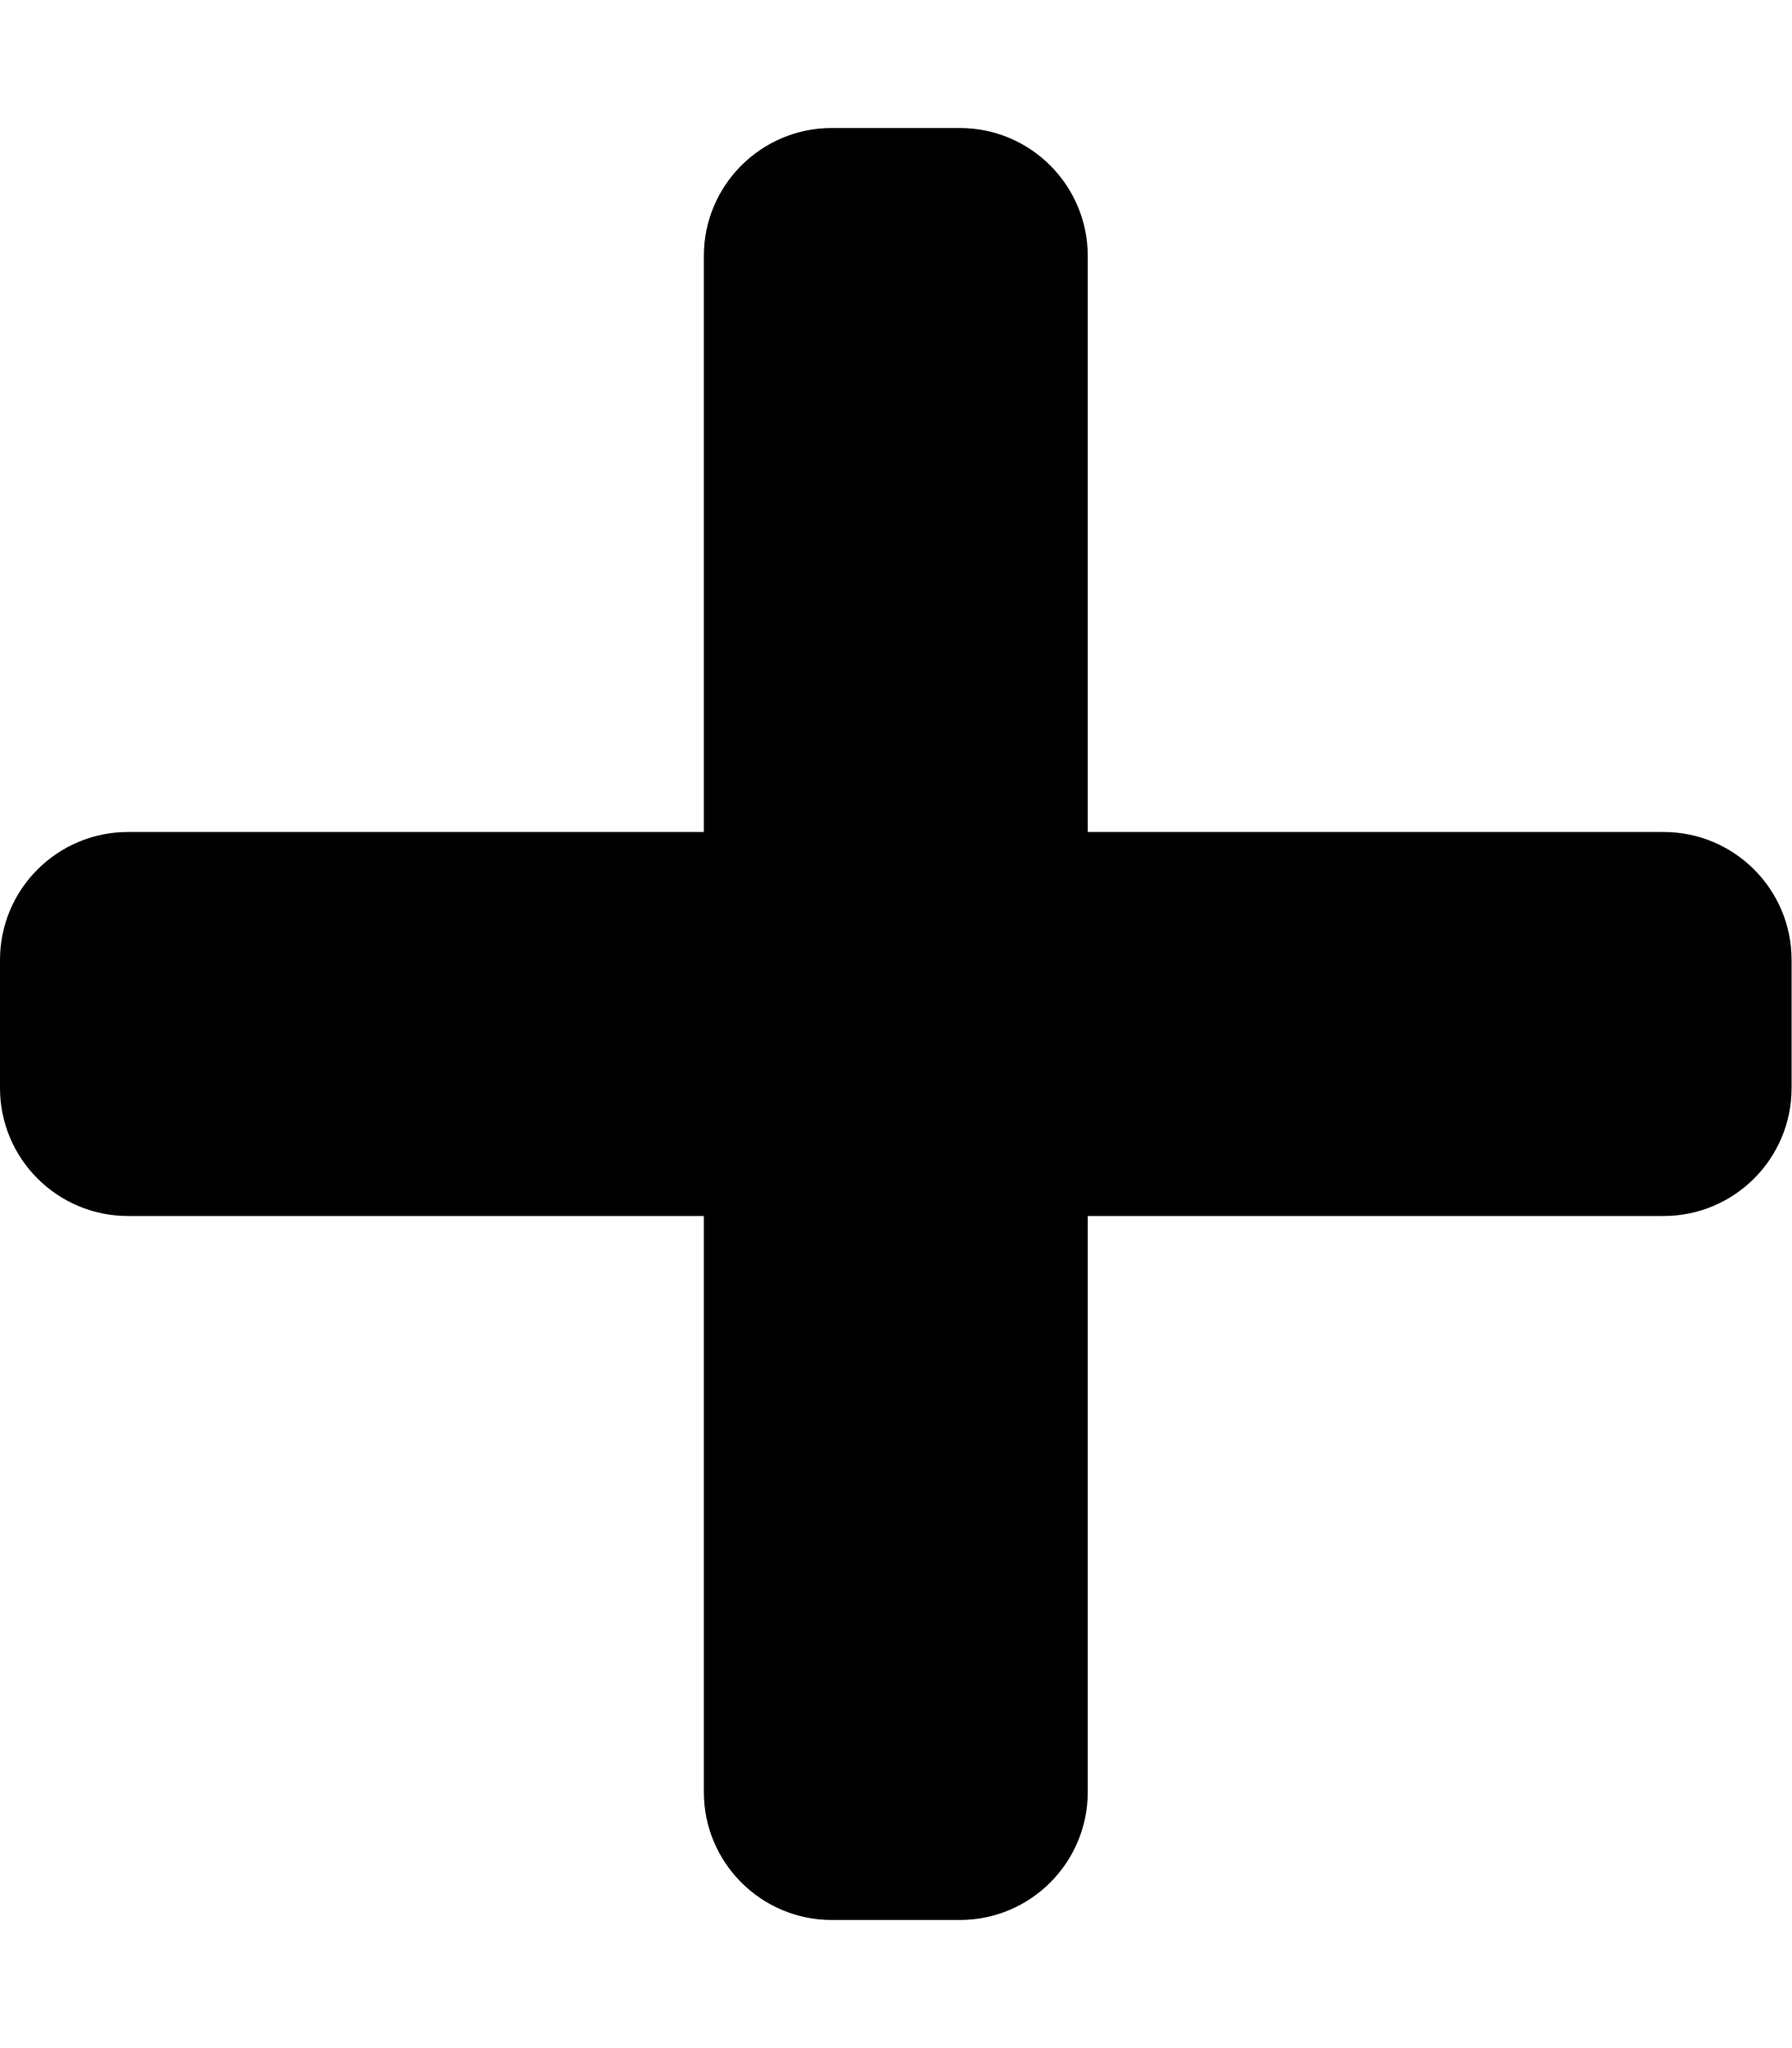
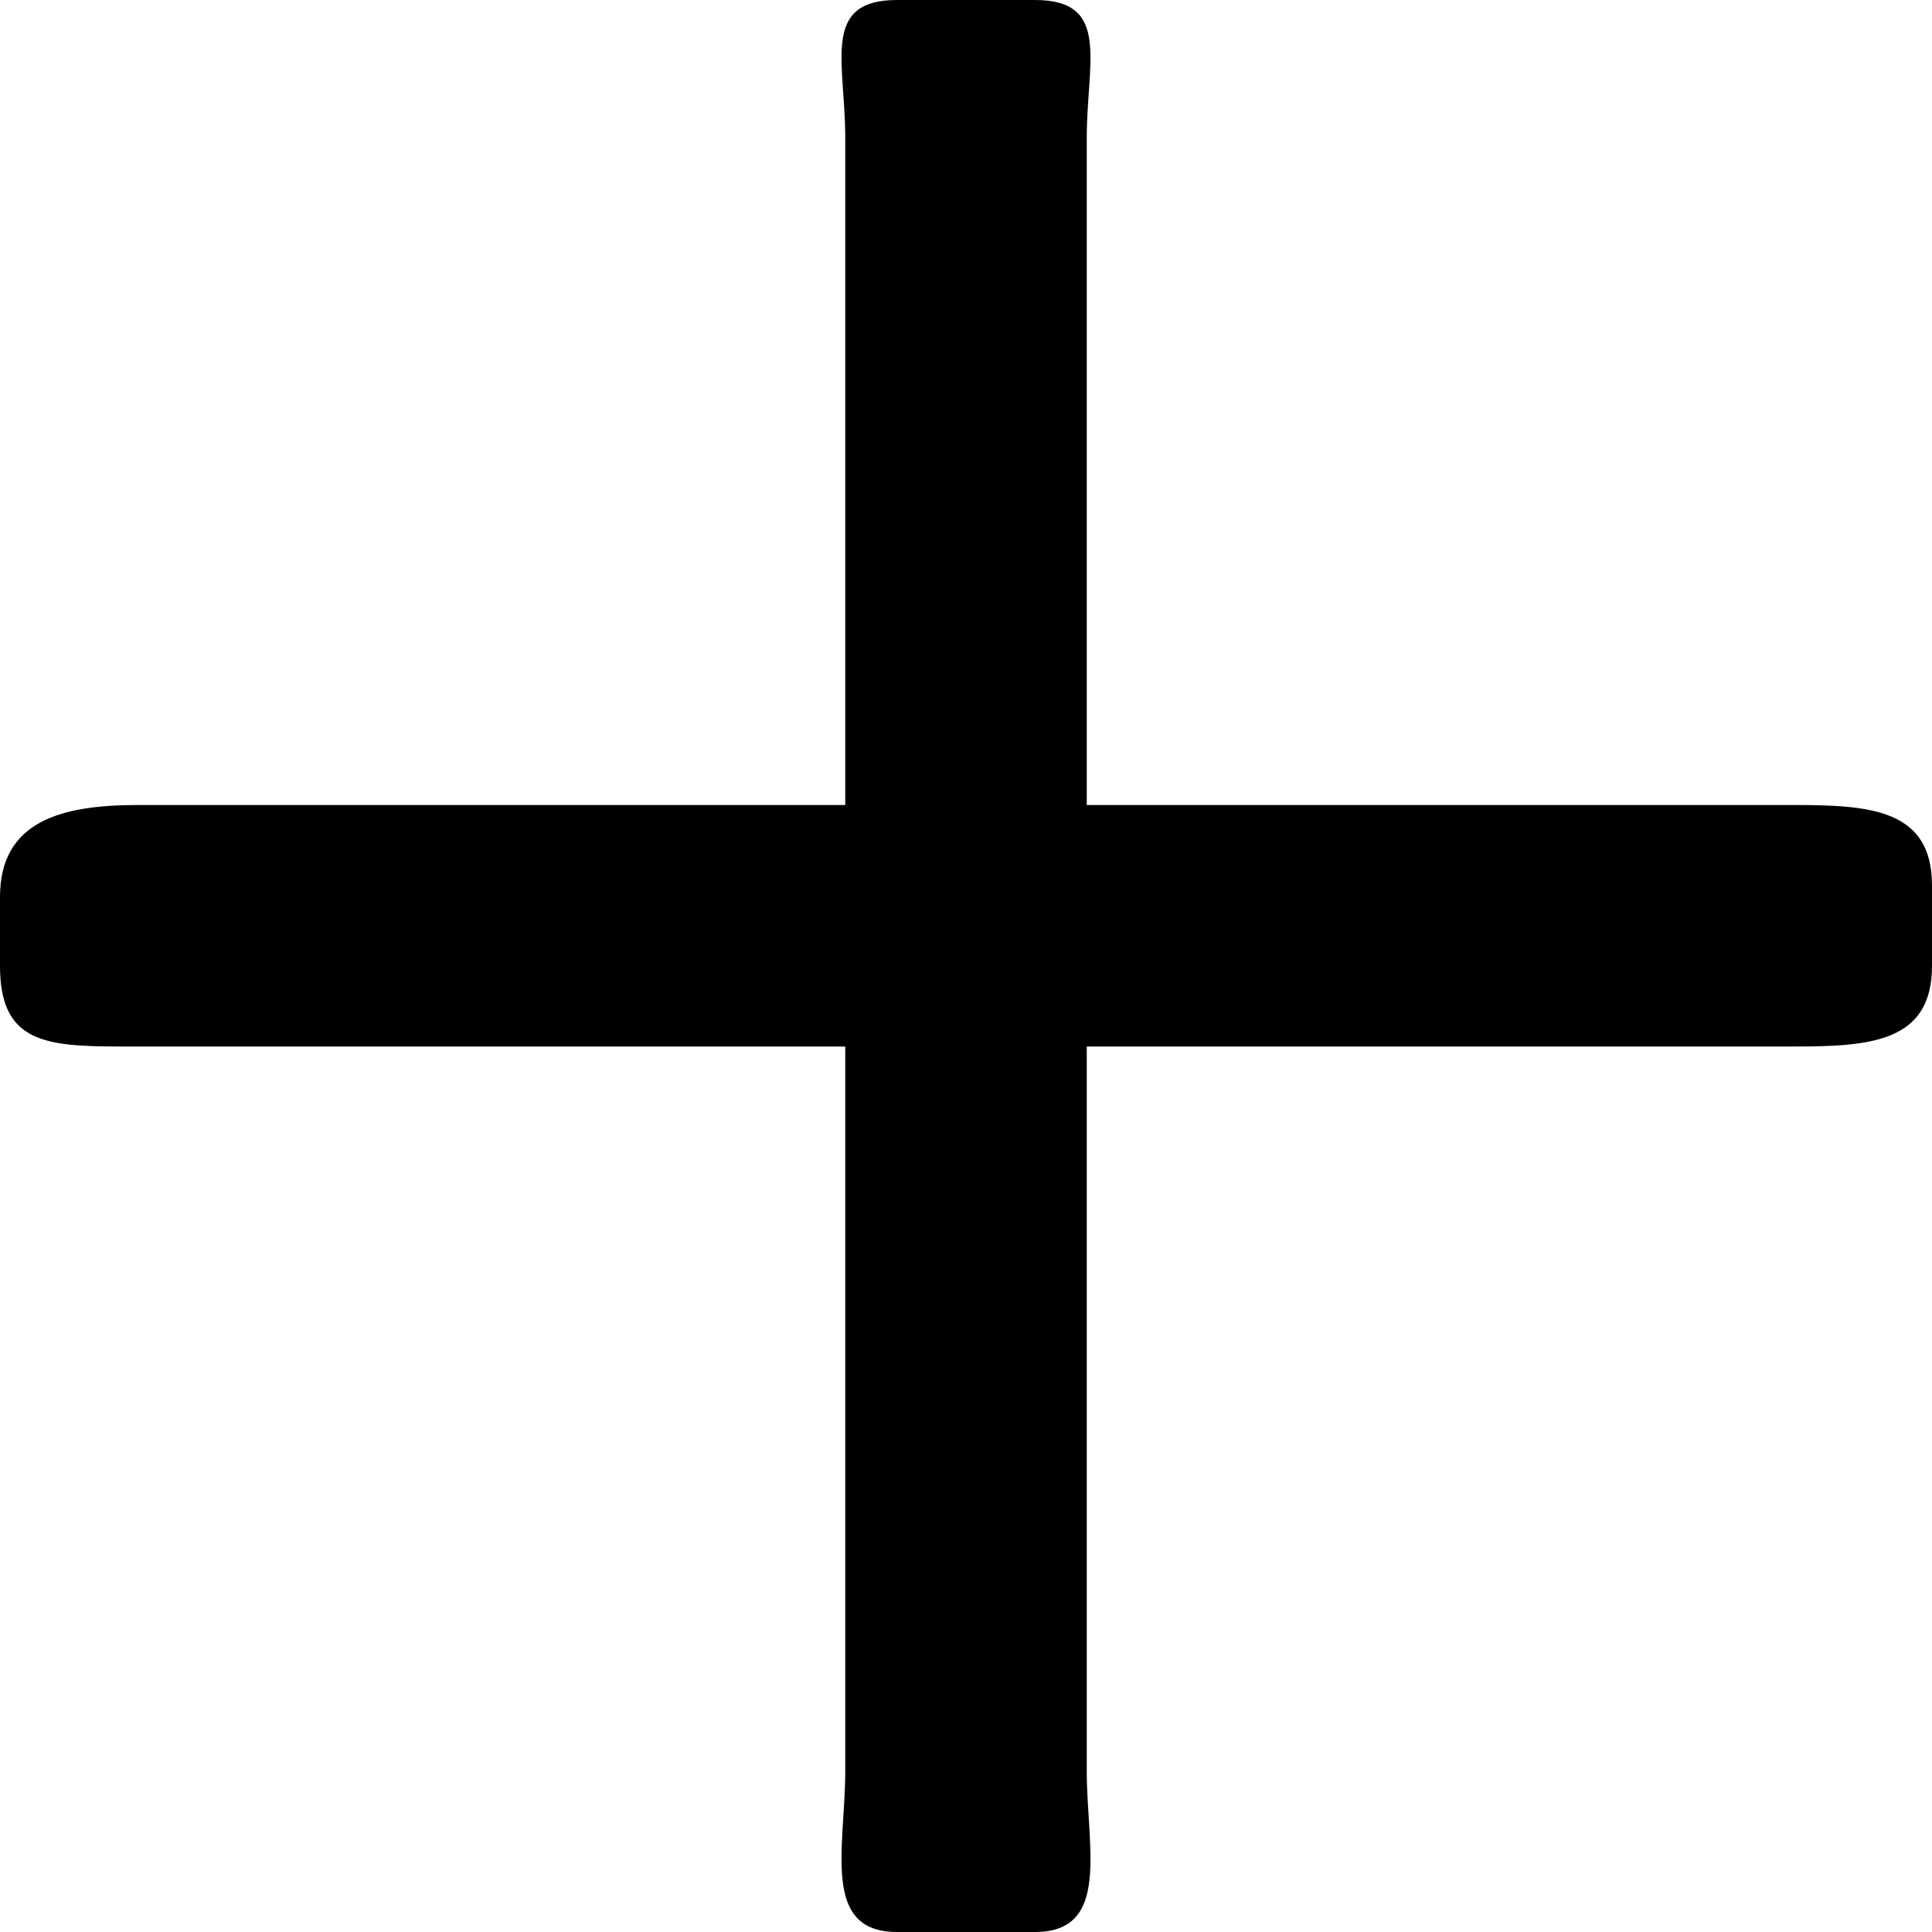
- <svg xmlns="http://www.w3.org/2000/svg" aria-hidden="true" focusable="false" data-prefix="fas" data-icon="plus" class="svg-inline--fa fa-plus fa-w-14" role="img" viewBox="0 0 448 512">
-   <path fill="currentColor" d="M416 208H272V64c0-17.67-14.33-32-32-32h-32c-17.67 0-32 14.33-32 32v144H32c-17.67 0-32 14.33-32 32v32c0 17.67 14.33 32 32 32h144v144c0 17.67 14.33 32 32 32h32c17.67 0 32-14.33 32-32V304h144c17.67 0 32-14.33 32-32v-32c0-17.67-14.33-32-32-32z" />
+ <svg xmlns="http://www.w3.org/2000/svg" width="24" height="24" viewBox="0 0 24 24" fill="none">
+   <path d="M22.286 10H13.5V1.714C13.5 0.768 13.804 0 12.857 0H11.143C10.196 0 10.5 0.768 10.5 1.714V10H1.714C0.768 10 0 10.196 0 11.143V12C0 12.947 0.553 13 1.5 13H10.5V22C10.5 22.947 10.196 24 11.143 24H12.857C13.804 24 13.5 22.947 13.5 22V13H22.286C23.232 13 24 12.947 24 12V11C24 10.053 23.232 10 22.286 10Z" fill="black" />
</svg>
